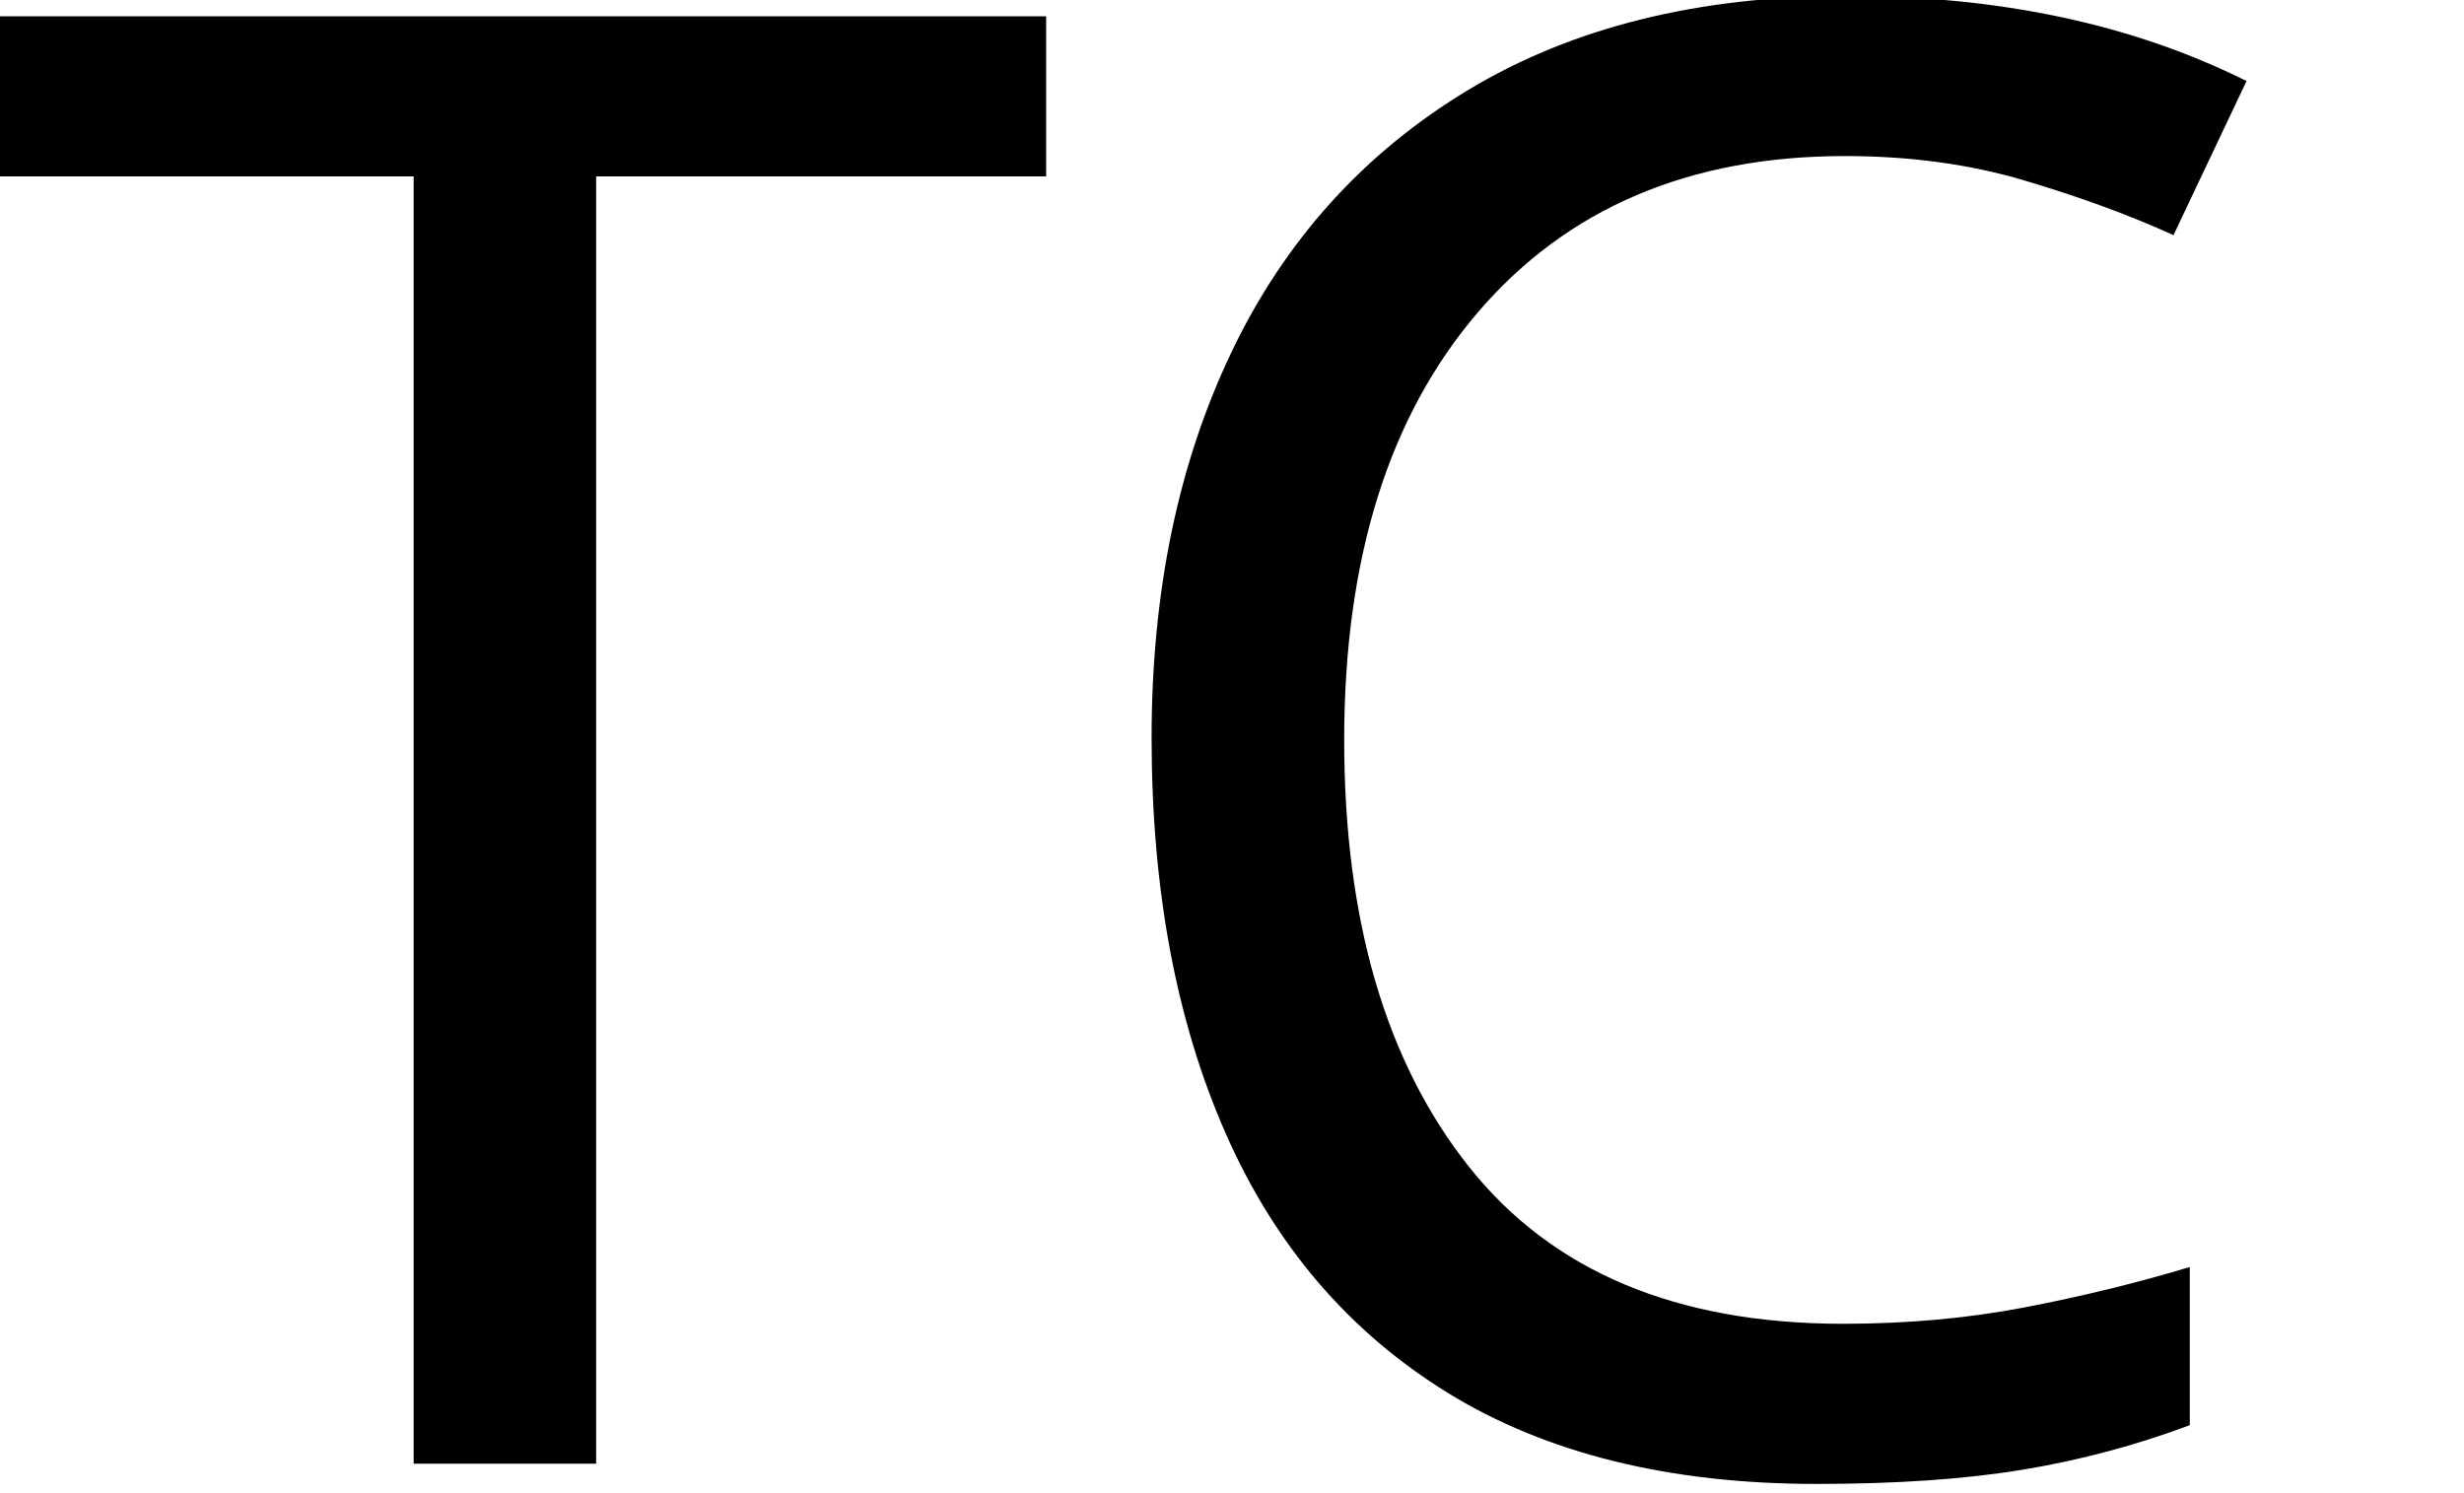
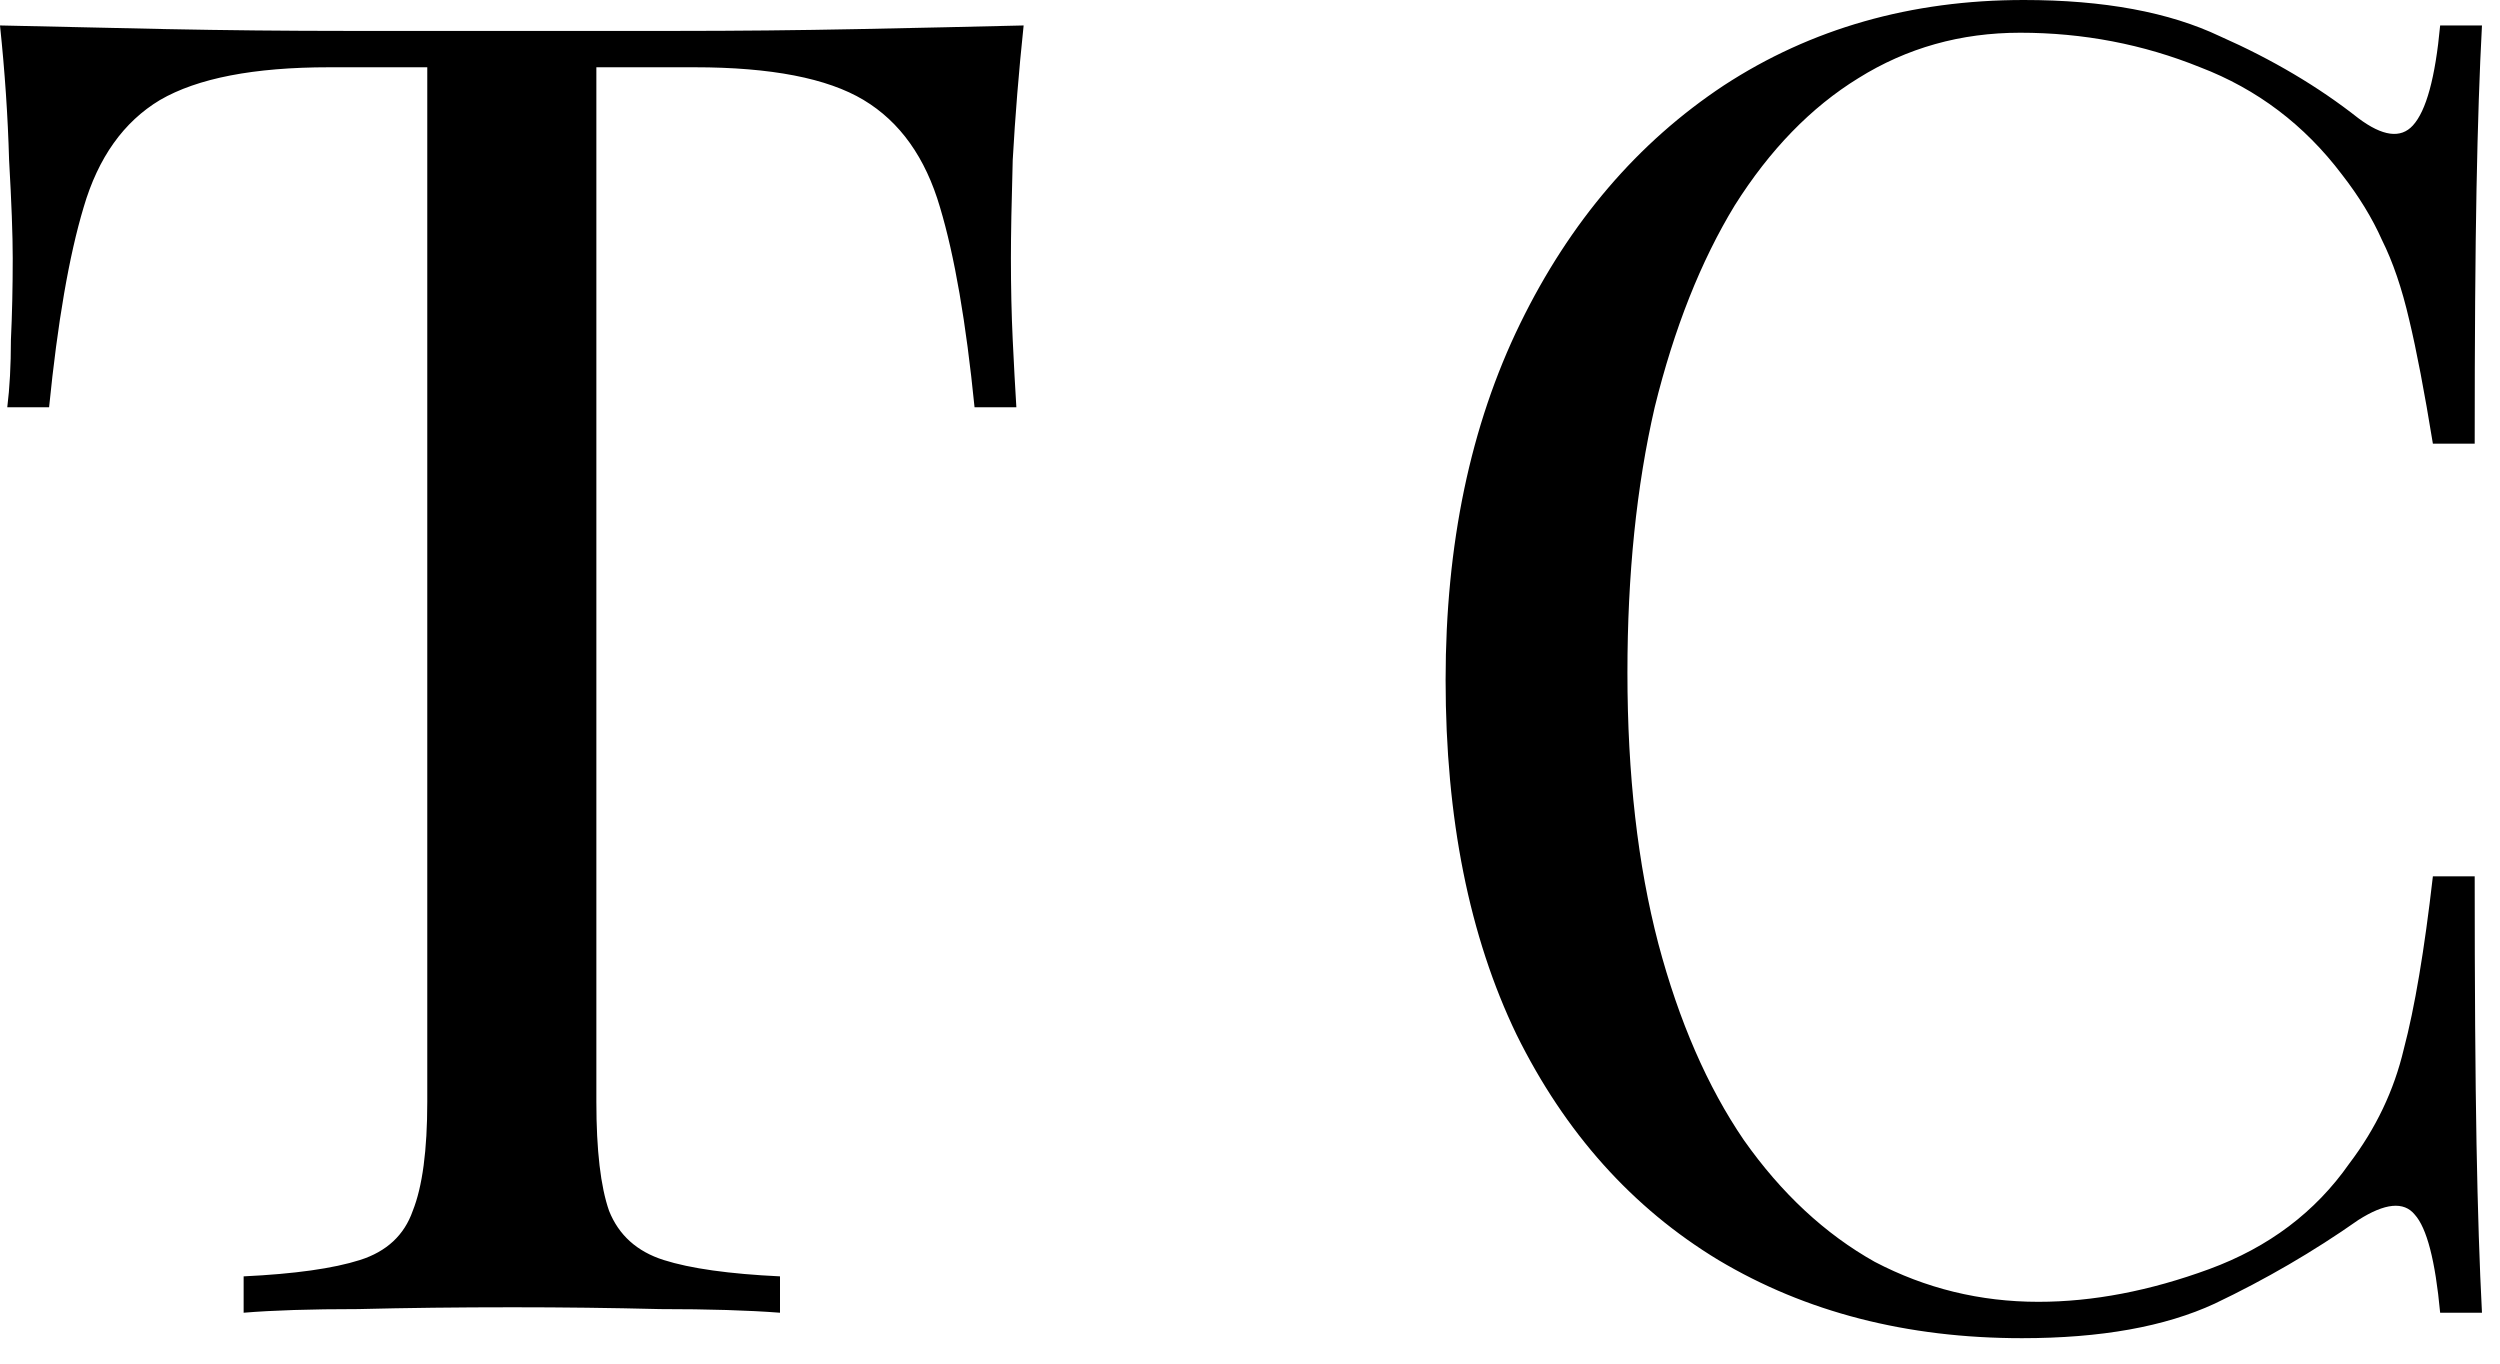
- <svg xmlns="http://www.w3.org/2000/svg" width="100%" height="100%" viewBox="0 0 350 212" version="1.1" xml:space="preserve" style="fill-rule:evenodd;clip-rule:evenodd;stroke-linejoin:round;stroke-miterlimit:2;">
-   <g transform="matrix(1,0,0,1,-75.04,-144.016)">
-     <g transform="matrix(1,0,0,1,255.184,351.952)">
-       <text x="-188.496px" y="0px" style="font-family:'PlayfairDisplay-Regular', 'Playfair Display';font-size:288px;">TC</text>
-     </g>
-   </g>
+ <svg xmlns="http://www.w3.org/2000/svg" width="33" height="18" viewBox="0 0 33 18" fill="none">
+   <path d="M13.512 0.336C13.448 0.944 13.4 1.536 13.368 2.112C13.352 2.672 13.344 3.104 13.344 3.408C13.344 3.792 13.352 4.152 13.368 4.488C13.384 4.824 13.4 5.12 13.416 5.376H12.864C12.752 4.256 12.6 3.376 12.408 2.736C12.216 2.08 11.88 1.608 11.4 1.32C10.92 1.032 10.176 0.888 9.168 0.888H7.872V14.544C7.872 15.184 7.928 15.664 8.04 15.984C8.168 16.304 8.408 16.52 8.76 16.632C9.112 16.744 9.624 16.816 10.296 16.848V17.328C9.88 17.296 9.352 17.28 8.712 17.28C8.072 17.264 7.424 17.256 6.768 17.256C6.048 17.256 5.368 17.264 4.728 17.28C4.104 17.28 3.6 17.296 3.216 17.328V16.848C3.888 16.816 4.4 16.744 4.752 16.632C5.104 16.52 5.336 16.304 5.448 15.984C5.576 15.664 5.64 15.184 5.64 14.544V0.888H4.344C3.352 0.888 2.608 1.032 2.112 1.32C1.632 1.608 1.296 2.08 1.104 2.736C0.912 3.376 0.76 4.256 0.648 5.376H0.096C0.128 5.12 0.144 4.824 0.144 4.488C0.16 4.152 0.168 3.792 0.168 3.408C0.168 3.104 0.152 2.672 0.12 2.112C0.104 1.536 0.064 0.944 4.69387e-06 0.336C0.672 0.352 1.4 0.368 2.184 0.384C2.984 0.4 3.784 0.408 4.584 0.408C5.384 0.408 6.112 0.408 6.768 0.408C7.424 0.408 8.144 0.408 8.928 0.408C9.728 0.408 10.528 0.4 11.328 0.384C12.128 0.368 12.856 0.352 13.512 0.336ZM26.714 1.43051e-06C27.77 1.43051e-06 28.634 0.16 29.306 0.48C29.994 0.784 30.602 1.144 31.13 1.56C31.45 1.8 31.69 1.832 31.85 1.656C32.026 1.464 32.146 1.024 32.21 0.336H32.762C32.73 0.928 32.706 1.648 32.69 2.496C32.674 3.344 32.666 4.464 32.666 5.856H32.114C32.002 5.168 31.898 4.624 31.802 4.224C31.706 3.808 31.586 3.456 31.442 3.168C31.314 2.88 31.138 2.592 30.914 2.304C30.418 1.648 29.794 1.176 29.042 0.888C28.29 0.584 27.498 0.432 26.666 0.432C25.882 0.432 25.17 0.632 24.53 1.032C23.906 1.416 23.362 1.976 22.898 2.712C22.45 3.448 22.098 4.336 21.842 5.376C21.602 6.416 21.482 7.584 21.482 8.88C21.482 10.224 21.618 11.416 21.89 12.456C22.162 13.48 22.538 14.344 23.018 15.048C23.514 15.752 24.09 16.288 24.746 16.656C25.418 17.008 26.138 17.184 26.906 17.184C27.626 17.184 28.378 17.04 29.162 16.752C29.946 16.464 30.562 16 31.01 15.36C31.362 14.896 31.602 14.392 31.73 13.848C31.874 13.304 32.002 12.544 32.114 11.568H32.666C32.666 13.024 32.674 14.2 32.69 15.096C32.706 15.976 32.73 16.72 32.762 17.328H32.21C32.146 16.64 32.034 16.208 31.874 16.032C31.73 15.856 31.482 15.88 31.13 16.104C30.538 16.52 29.906 16.888 29.234 17.208C28.578 17.512 27.73 17.664 26.69 17.664C25.17 17.664 23.834 17.32 22.682 16.632C21.546 15.944 20.658 14.952 20.018 13.656C19.394 12.36 19.082 10.8 19.082 8.976C19.082 7.184 19.41 5.616 20.066 4.272C20.722 2.928 21.618 1.88 22.754 1.128C23.906 0.376 25.226 1.43051e-06 26.714 1.43051e-06Z" fill="black" />
</svg>
